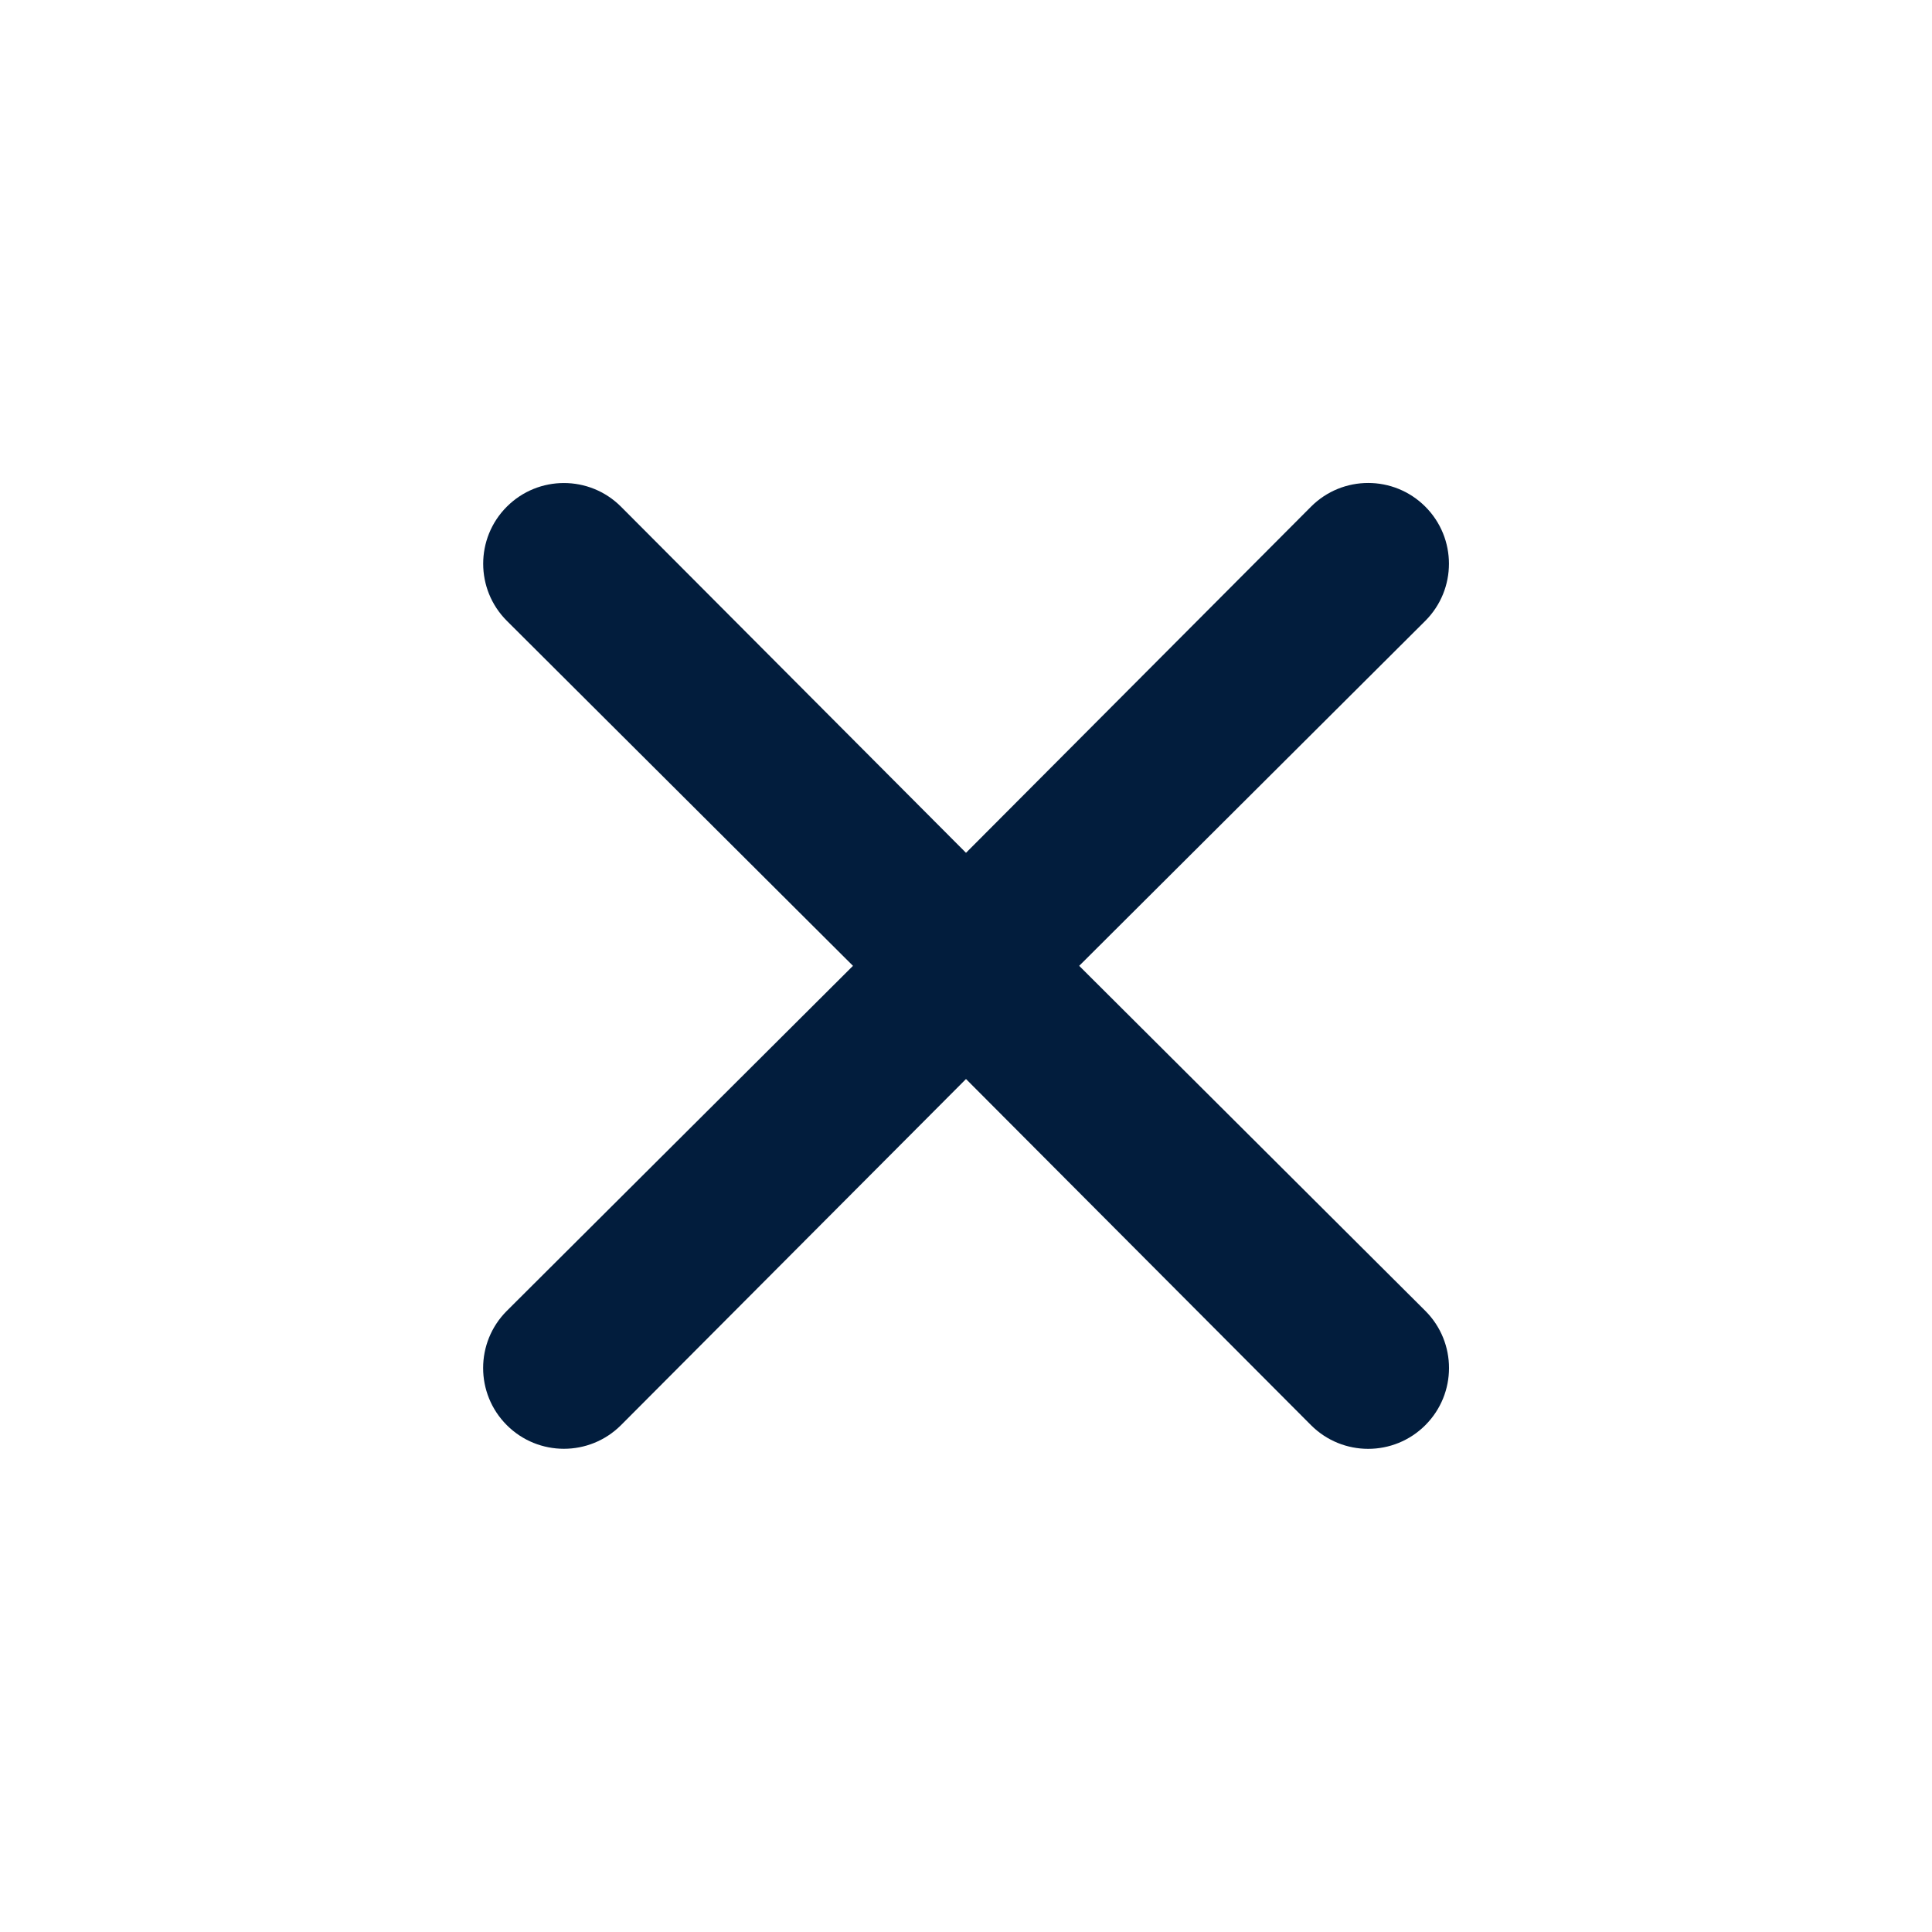
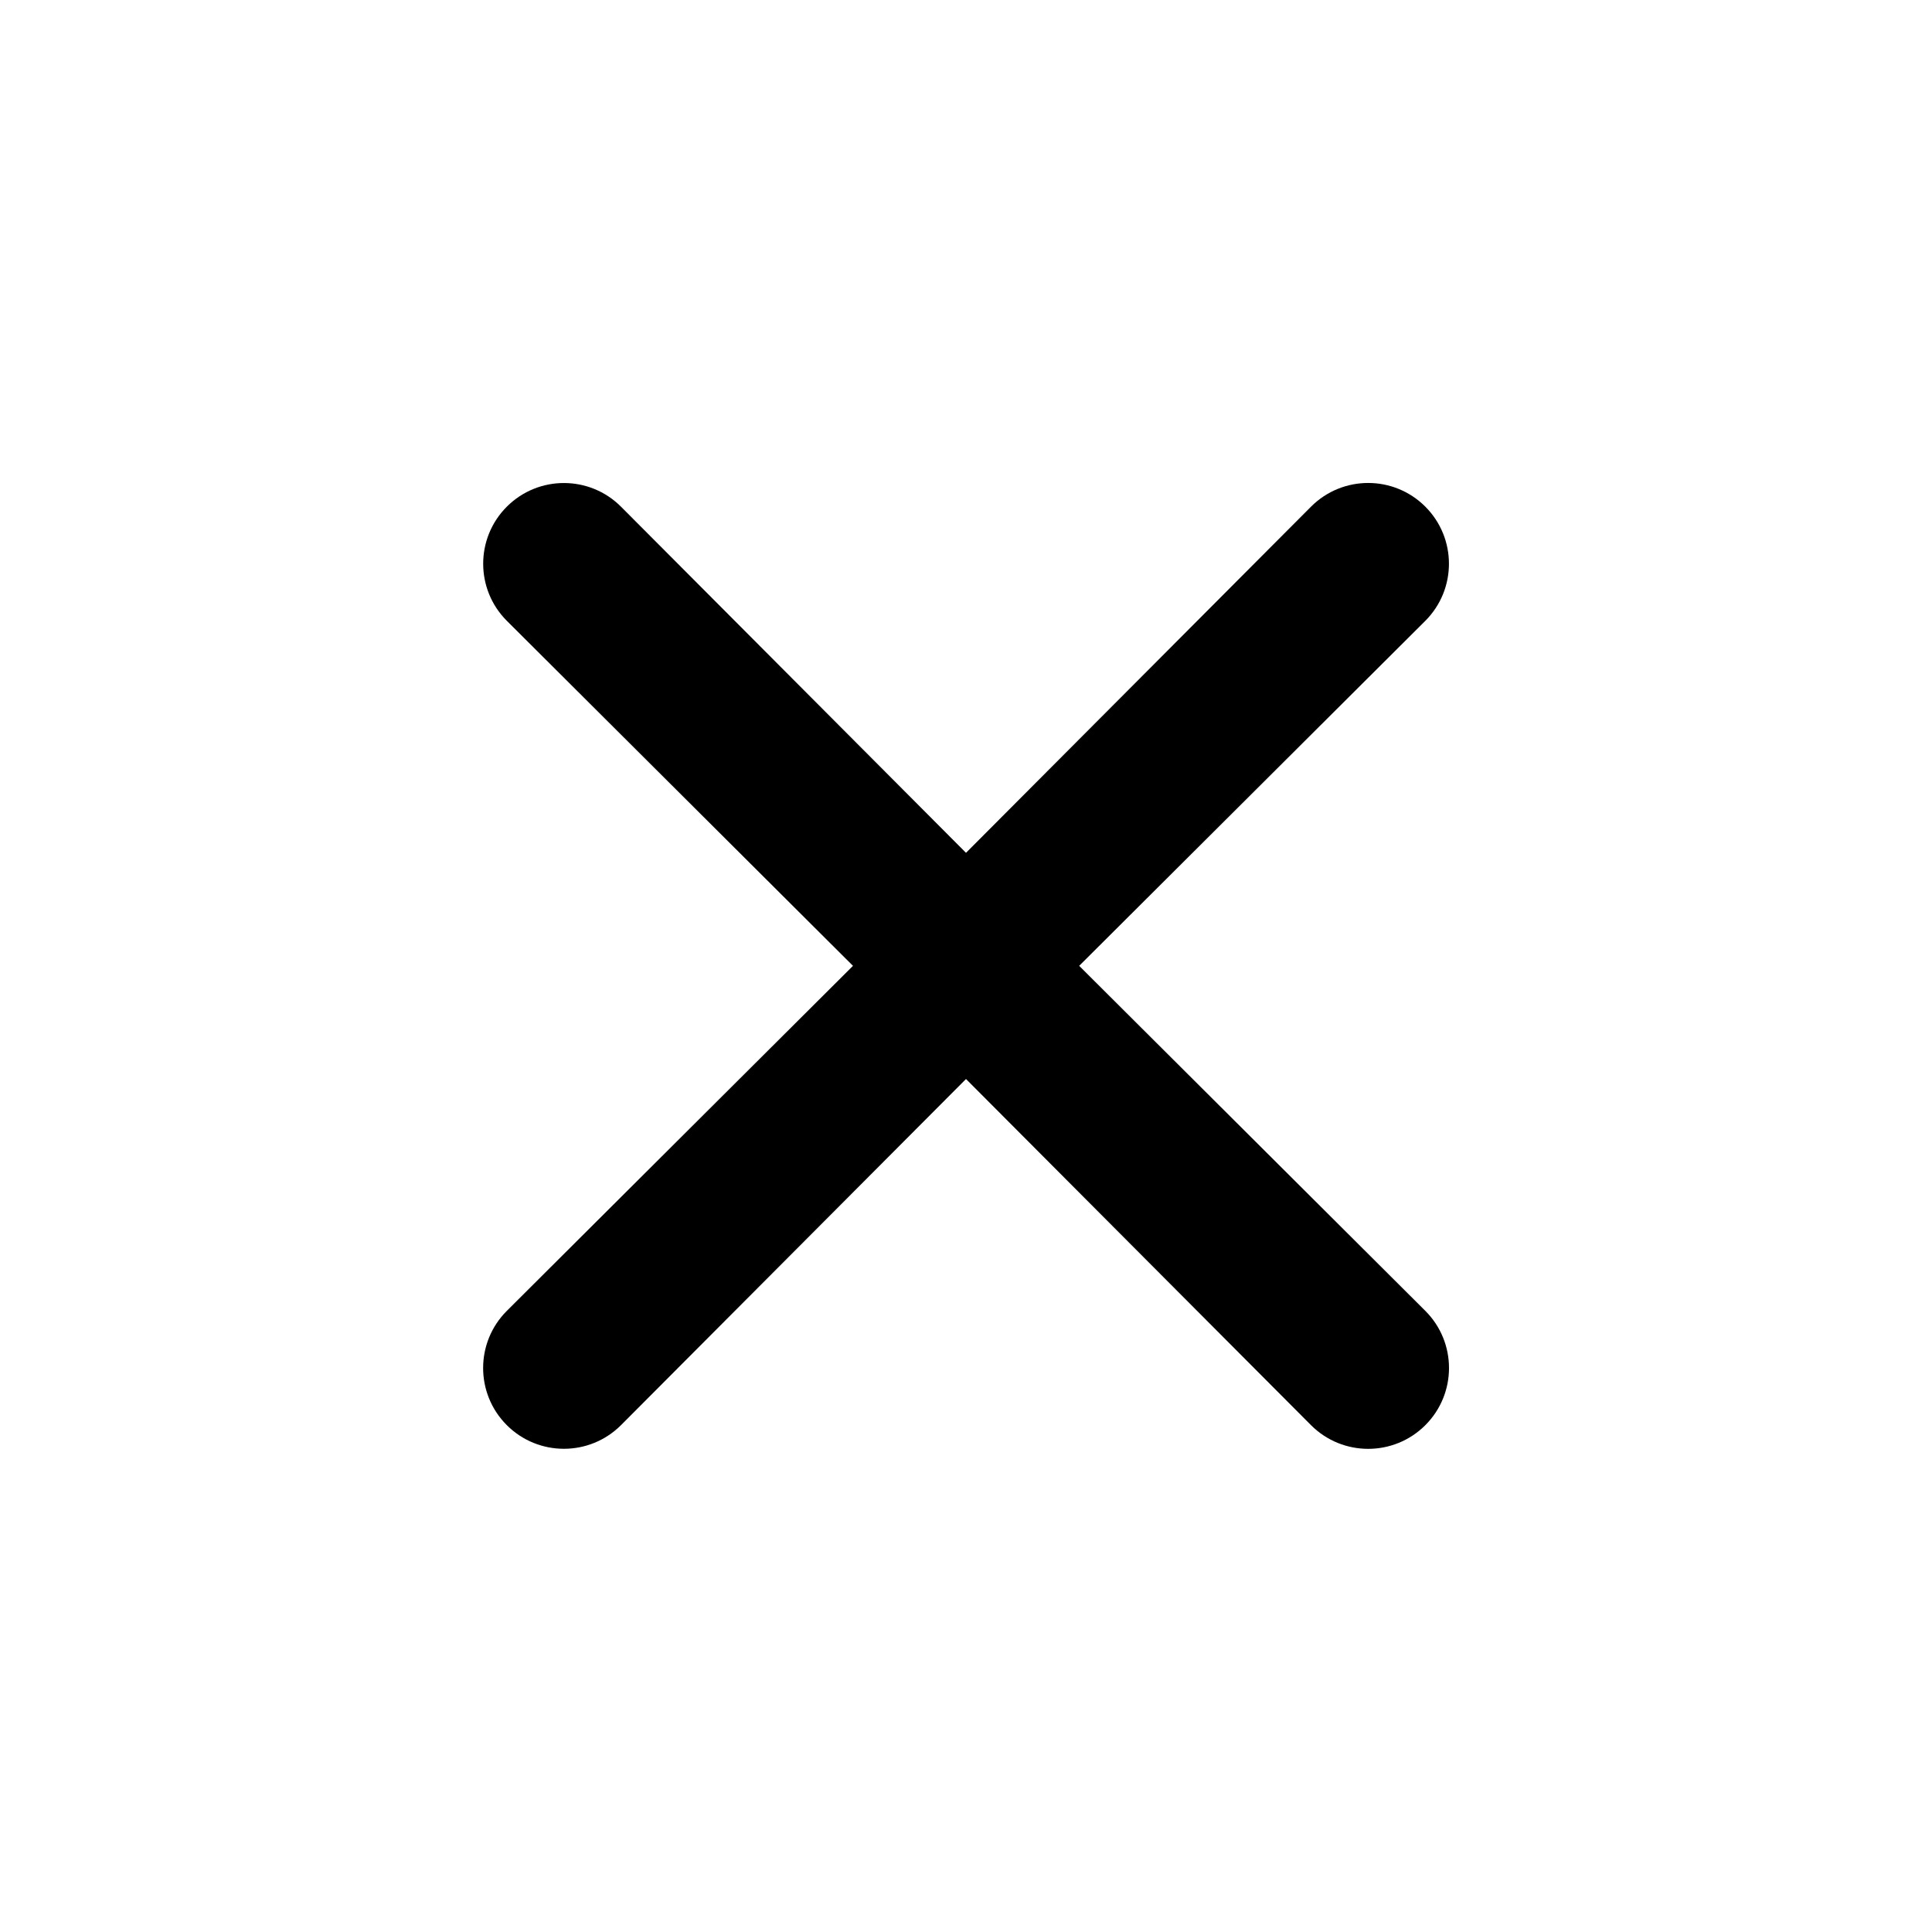
<svg xmlns="http://www.w3.org/2000/svg" id="times_thin" data-name="times thin" width="24" height="24" viewBox="0 0 24 24">
-   <rect id="Shape" width="24" height="24" fill="#021d3d" opacity="0" />
-   <path id="Close" d="M13.4,11.994l4.3-4.286A1,1,0,1,0,16.28,6.29l-4.286,4.3L7.708,6.29A1,1,0,0,0,6.29,7.708l4.3,4.286L6.29,16.28A1,1,0,1,0,7.708,17.7l4.286-4.3,4.286,4.3A1,1,0,1,0,17.7,16.28Z" transform="translate(0.006 0.004)" fill="#021d3d" />
+   <rect id="Shape" width="24" height="24" opacity="0" />
+   <path id="Close" d="M13.4,11.994l4.3-4.286A1,1,0,1,0,16.28,6.29l-4.286,4.3L7.708,6.29A1,1,0,0,0,6.29,7.708l4.3,4.286L6.29,16.28A1,1,0,1,0,7.708,17.7l4.286-4.3,4.286,4.3A1,1,0,1,0,17.7,16.28Z" transform="translate(0.006 0.004)" />
</svg>
